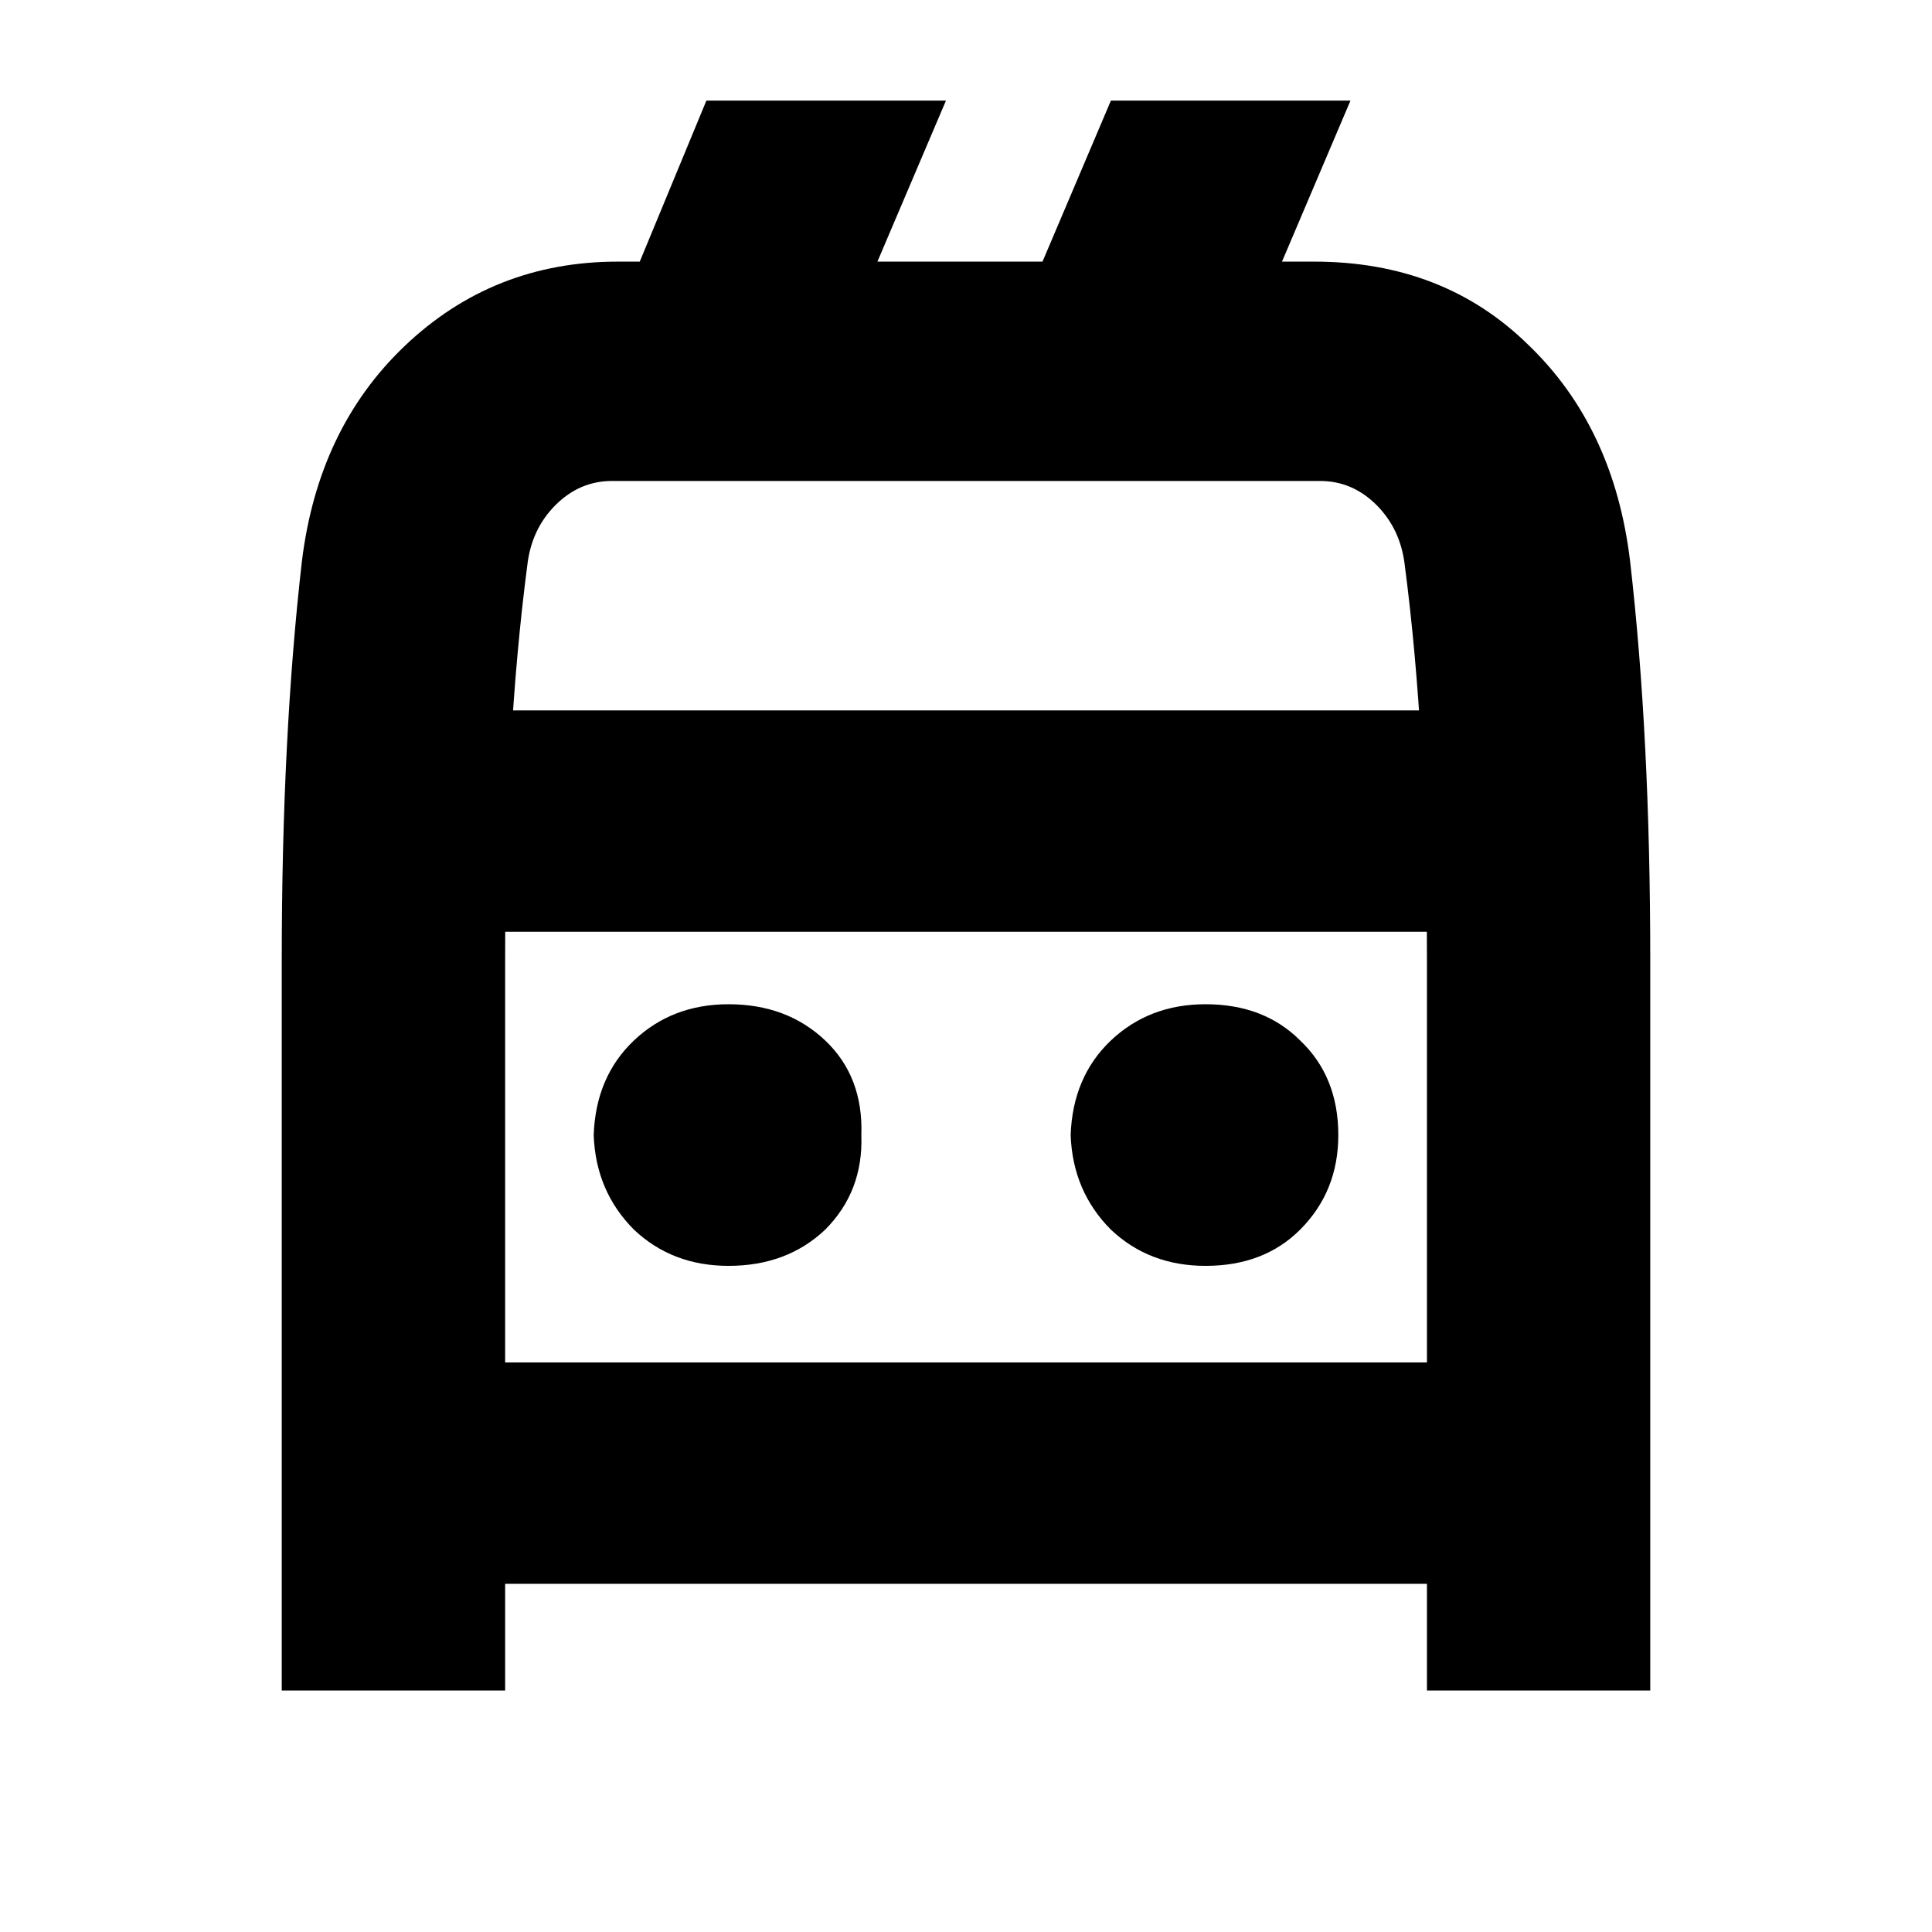
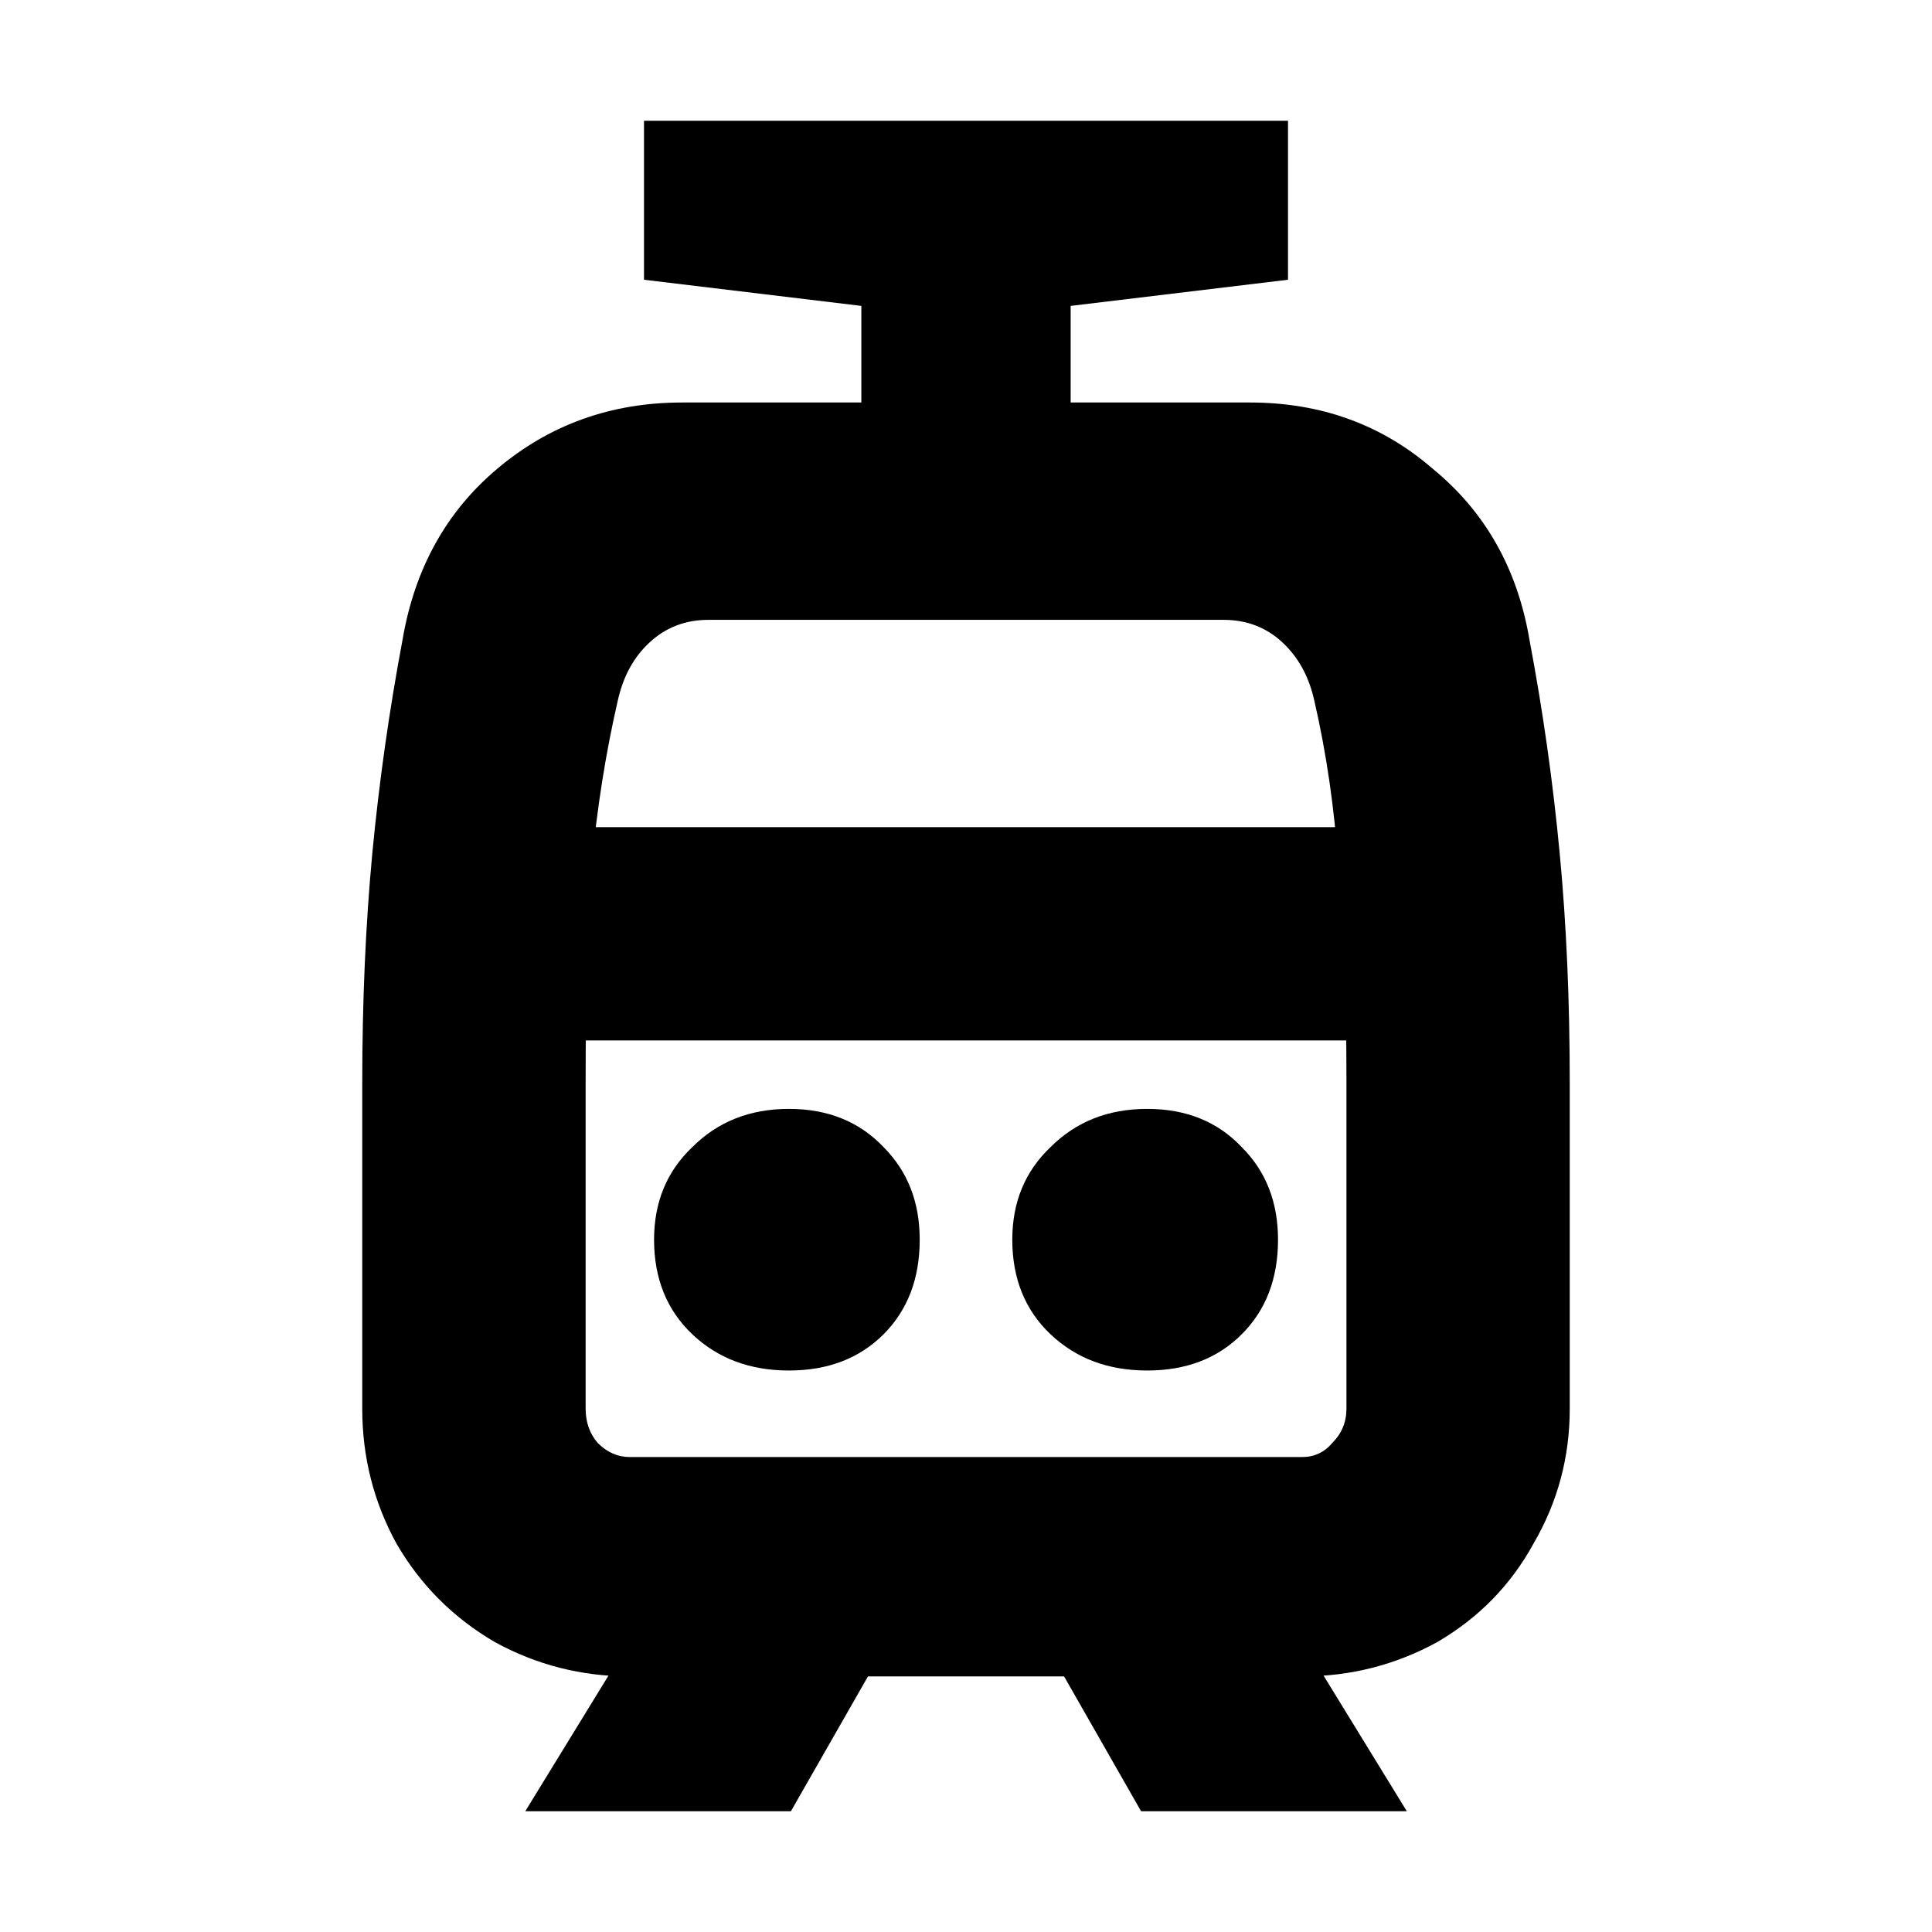
<svg xmlns="http://www.w3.org/2000/svg" width="24" height="24" viewBox="0 0 24 24" fill="none">
-   <g clip-path="url(#clip0_3196_4363)">
+   <g clip-path="url(#clip0_3256_20403)">
    <rect width="24" height="24" fill="white" />
-     <path d="M11.751 1.25L10.825 3.425H7.875L8.775 1.25H11.751ZM16.776 1.25L15.851 3.425H12.876L13.8 1.25H16.776ZM3.5 11.925C3.5 10.075 3.584 8.425 3.75 6.975C3.884 5.875 4.309 4.983 5.025 4.3C5.759 3.6 6.642 3.25 7.675 3.25H16.326C17.392 3.25 18.276 3.592 18.976 4.275C19.692 4.958 20.117 5.858 20.25 6.975C20.417 8.425 20.5 10.075 20.5 11.925V21H17.726V19.675H6.275V21H3.5V11.925ZM7.35 16.925H8.2H15.476H16.326H17.726V11.925C17.726 10.058 17.634 8.425 17.451 7.025C17.417 6.725 17.3 6.475 17.101 6.275C16.901 6.075 16.667 5.975 16.401 5.975H7.6C7.334 5.975 7.1 6.075 6.9 6.275C6.7 6.475 6.584 6.725 6.55 7.025C6.367 8.425 6.275 10.058 6.275 11.925V16.925H7.35ZM4.775 8.825H19.3V11.575H4.775V8.825ZM9.05 15.725C8.584 15.725 8.192 15.575 7.875 15.275C7.559 14.958 7.392 14.567 7.375 14.1C7.392 13.617 7.559 13.225 7.875 12.925C8.192 12.625 8.584 12.475 9.05 12.475C9.534 12.475 9.934 12.625 10.251 12.925C10.567 13.225 10.717 13.617 10.7 14.1C10.717 14.567 10.567 14.958 10.251 15.275C9.934 15.575 9.534 15.725 9.05 15.725ZM9.05 14.7C9.2 14.7 9.309 14.7 9.375 14.7C9.442 14.7 9.542 14.7 9.675 14.7C9.542 14.7 9.442 14.7 9.375 14.7C9.309 14.7 9.2 14.7 9.05 14.7C8.9 14.7 8.792 14.7 8.725 14.7C8.659 14.7 8.55 14.7 8.4 14.7C8.55 14.7 8.659 14.7 8.725 14.7C8.792 14.7 8.9 14.7 9.05 14.7ZM14.976 15.725C14.509 15.725 14.117 15.575 13.8 15.275C13.484 14.958 13.317 14.567 13.3 14.1C13.317 13.617 13.484 13.225 13.8 12.925C14.117 12.625 14.509 12.475 14.976 12.475C15.459 12.475 15.851 12.625 16.151 12.925C16.467 13.225 16.625 13.617 16.625 14.1C16.625 14.567 16.467 14.958 16.151 15.275C15.851 15.575 15.459 15.725 14.976 15.725ZM14.976 14.775C15.126 14.775 15.234 14.775 15.3 14.775C15.384 14.775 15.501 14.775 15.65 14.775C15.501 14.775 15.384 14.775 15.3 14.775C15.234 14.775 15.126 14.775 14.976 14.775C14.825 14.775 14.709 14.775 14.626 14.775C14.542 14.775 14.425 14.775 14.275 14.775C14.425 14.775 14.542 14.775 14.626 14.775C14.709 14.775 14.825 14.775 14.976 14.775Z" fill="black" />
+     <path d="M10.7 3.8L8 3.475V1.5H16V3.475L13.3 3.8V5.175H10.7V3.8ZM19 7.95C19.167 8.833 19.292 9.717 19.375 10.6C19.459 11.483 19.5 12.433 19.5 13.45V17.5C19.5 18.1 19.351 18.658 19.05 19.175C18.767 19.692 18.367 20.1 17.851 20.4C17.334 20.683 16.776 20.825 16.175 20.825H15.226L15.65 19.525L17.476 22.5H14.175L12.476 19.525L14.175 20.825H9.825L11.525 19.525L9.825 22.5H6.525L8.35 19.525L8.775 20.825H7.825C7.225 20.825 6.667 20.683 6.15 20.4C5.634 20.1 5.225 19.692 4.925 19.175C4.642 18.658 4.5 18.1 4.5 17.5V13.45C4.5 12.433 4.542 11.483 4.625 10.6C4.709 9.717 4.834 8.833 5 7.95C5.15 7.067 5.542 6.358 6.175 5.825C6.825 5.275 7.592 5 8.475 5H15.525C16.409 5 17.167 5.275 17.8 5.825C18.451 6.358 18.851 7.067 19 7.95ZM17.901 10.275L18.226 12.925H5.575V10.275H17.901ZM16.175 18.1C16.326 18.1 16.451 18.042 16.55 17.925C16.667 17.808 16.726 17.667 16.726 17.5V13.425C16.726 12.358 16.692 11.467 16.625 10.75C16.576 10.033 16.476 9.35 16.326 8.7C16.259 8.4 16.125 8.158 15.925 7.975C15.726 7.792 15.484 7.7 15.2 7.7H8.8C8.517 7.7 8.275 7.792 8.075 7.975C7.875 8.158 7.742 8.4 7.675 8.7C7.525 9.35 7.417 10.033 7.35 10.75C7.3 11.45 7.275 12.342 7.275 13.425V17.5C7.275 17.667 7.325 17.808 7.425 17.925C7.542 18.042 7.675 18.1 7.825 18.1H16.175ZM9.8 17.025C9.317 17.025 8.917 16.875 8.6 16.575C8.284 16.275 8.125 15.883 8.125 15.4C8.125 14.933 8.284 14.55 8.6 14.25C8.917 13.933 9.317 13.775 9.8 13.775C10.284 13.775 10.675 13.933 10.976 14.25C11.275 14.55 11.425 14.933 11.425 15.4C11.425 15.883 11.275 16.275 10.976 16.575C10.675 16.875 10.284 17.025 9.8 17.025ZM9.8 15.975C9.584 15.975 9.409 15.925 9.275 15.825C9.142 15.708 9.059 15.567 9.025 15.4C9.059 15.233 9.142 15.1 9.275 15C9.409 14.9 9.584 14.85 9.8 14.85C10.001 14.85 10.159 14.9 10.275 15C10.409 15.1 10.501 15.233 10.55 15.4C10.501 15.567 10.409 15.708 10.275 15.825C10.159 15.925 10.001 15.975 9.8 15.975ZM14.251 17.025C13.767 17.025 13.367 16.875 13.05 16.575C12.734 16.275 12.575 15.883 12.575 15.4C12.575 14.933 12.734 14.55 13.05 14.25C13.367 13.933 13.767 13.775 14.251 13.775C14.734 13.775 15.126 13.933 15.425 14.25C15.726 14.55 15.876 14.933 15.876 15.4C15.876 15.883 15.726 16.275 15.425 16.575C15.126 16.875 14.734 17.025 14.251 17.025ZM14.251 15.975C14.05 15.975 13.884 15.925 13.751 15.825C13.617 15.708 13.534 15.567 13.501 15.4C13.534 15.233 13.617 15.1 13.751 15C13.884 14.9 14.05 14.85 14.251 14.85C14.45 14.85 14.609 14.9 14.726 15C14.842 15.1 14.917 15.233 14.95 15.4C14.917 15.567 14.842 15.708 14.726 15.825C14.609 15.925 14.45 15.975 14.251 15.975Z" fill="black" />
  </g>
  <defs>
-     <clipPath id="clip0_3196_4363">
+     <clipPath id="clip0_3256_20403">
      <rect width="24" height="24" fill="white" />
    </clipPath>
  </defs>
</svg>
